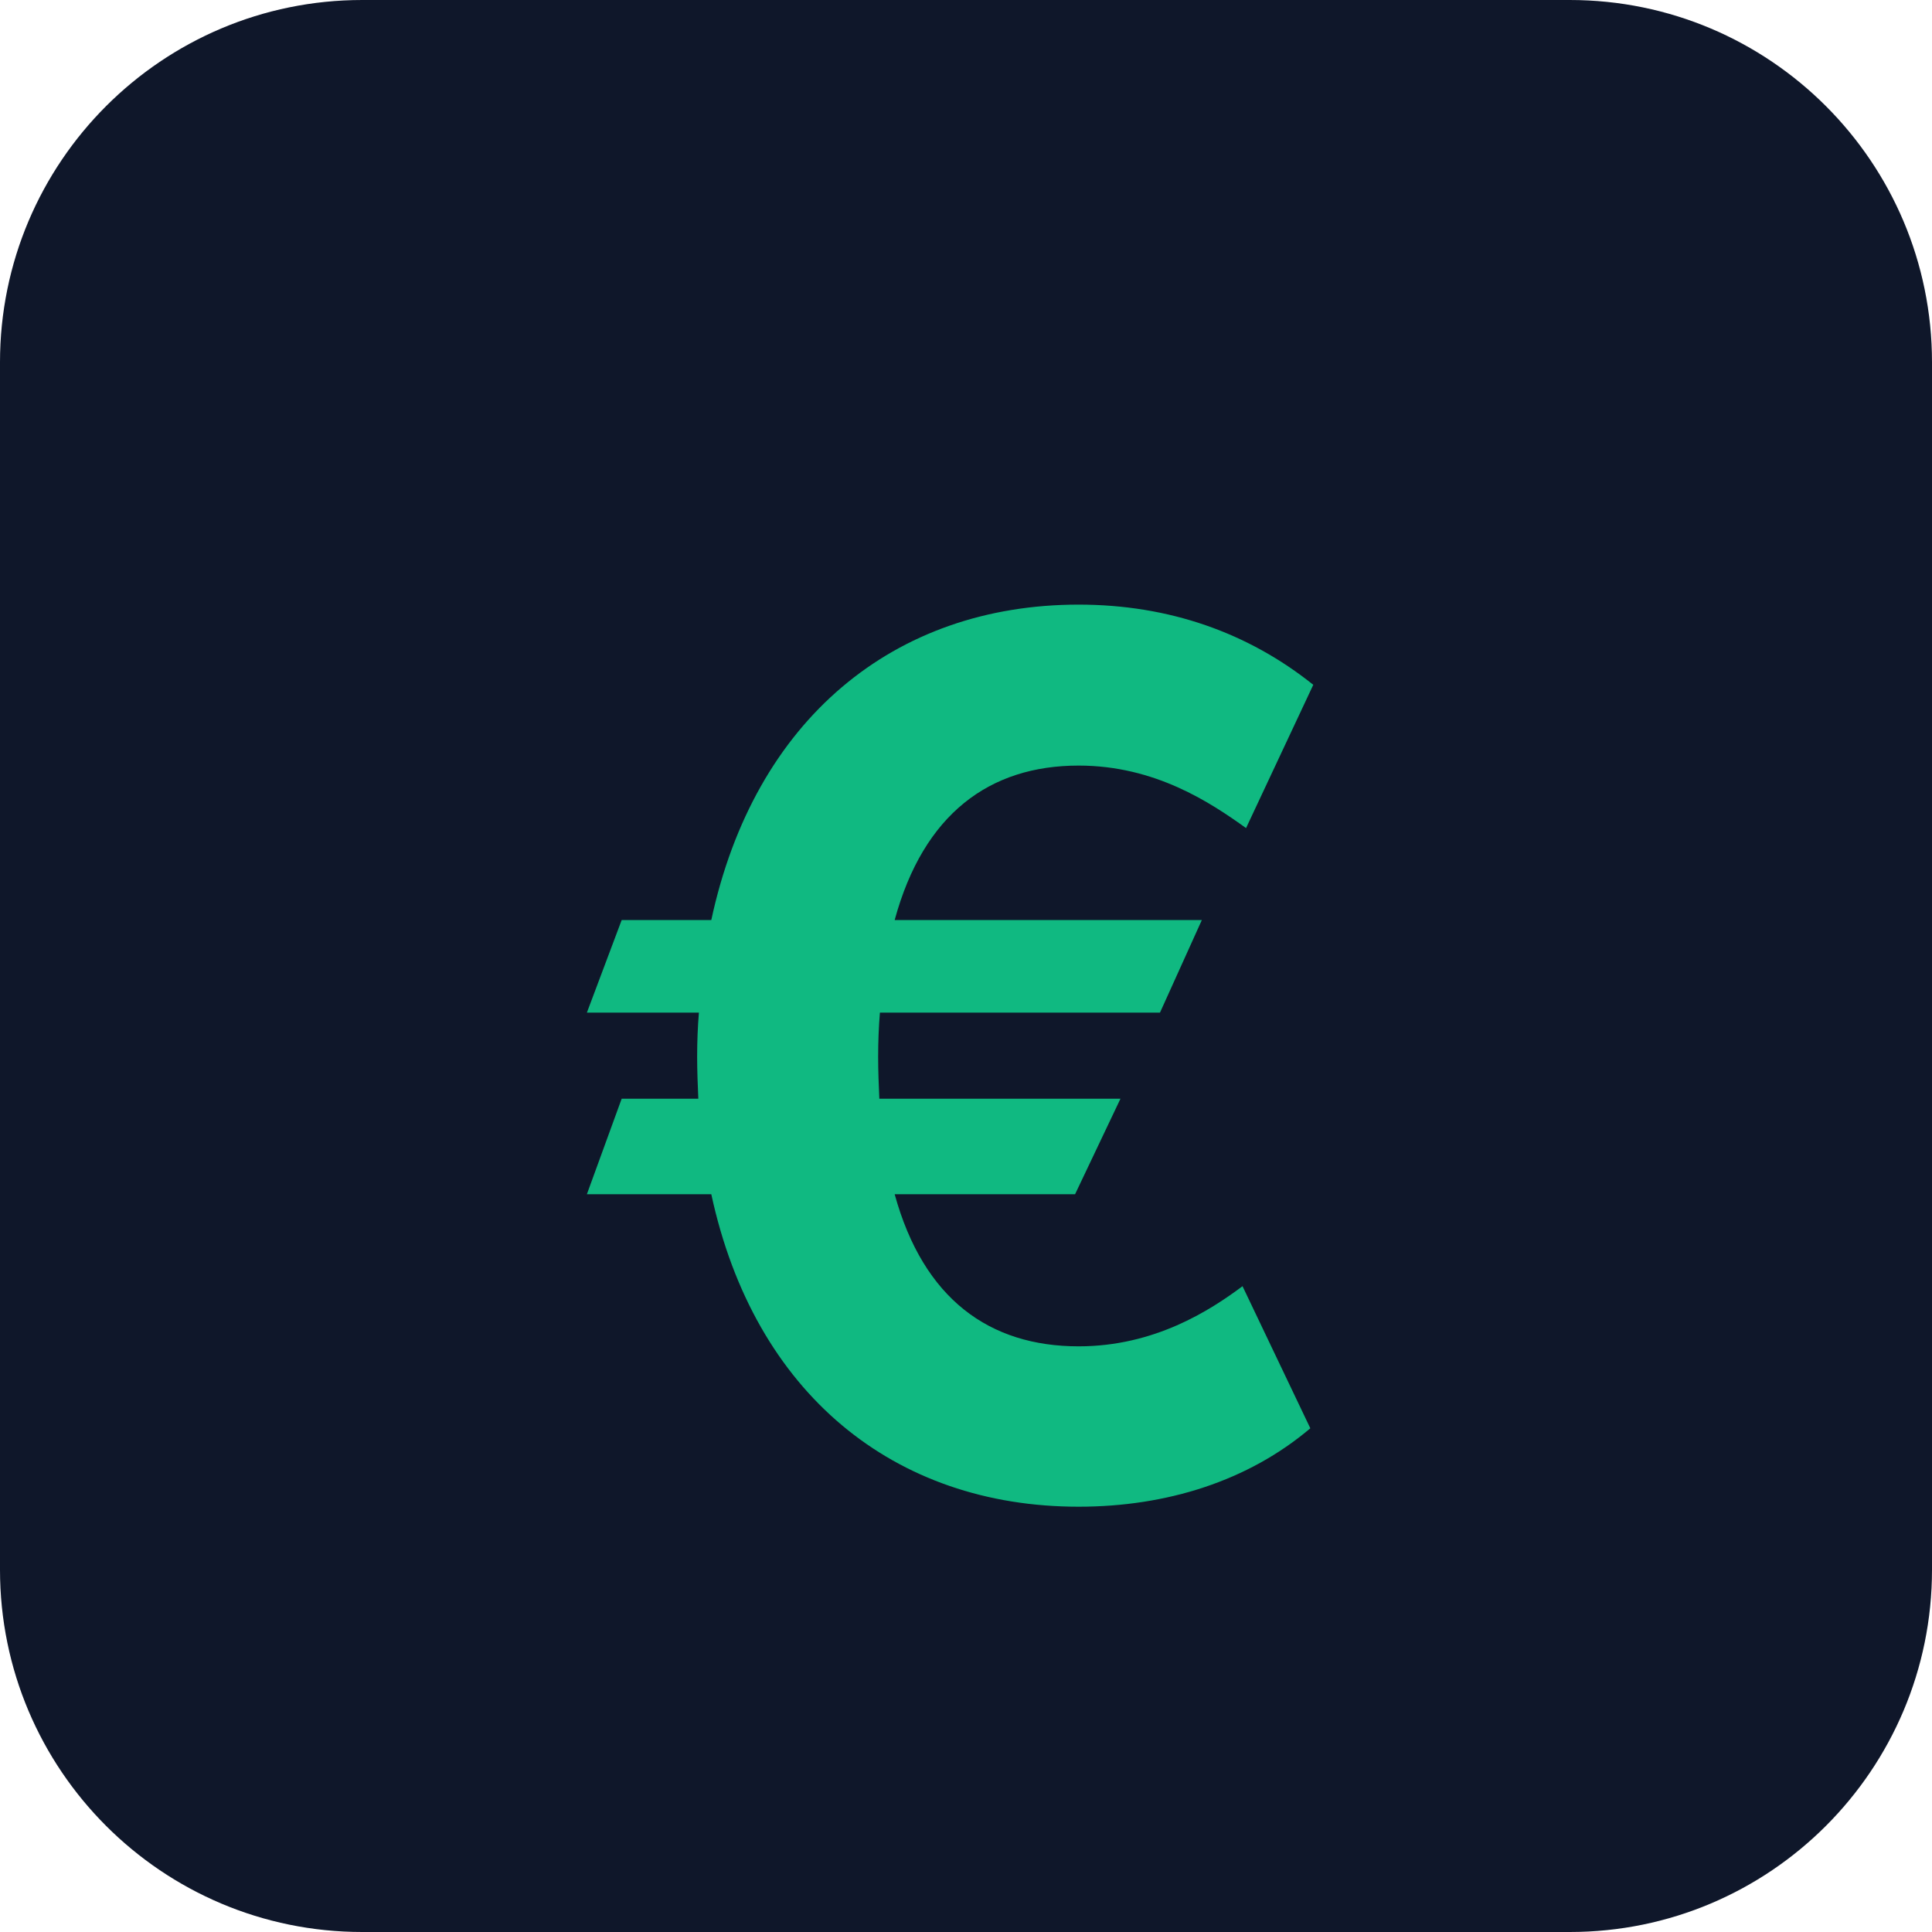
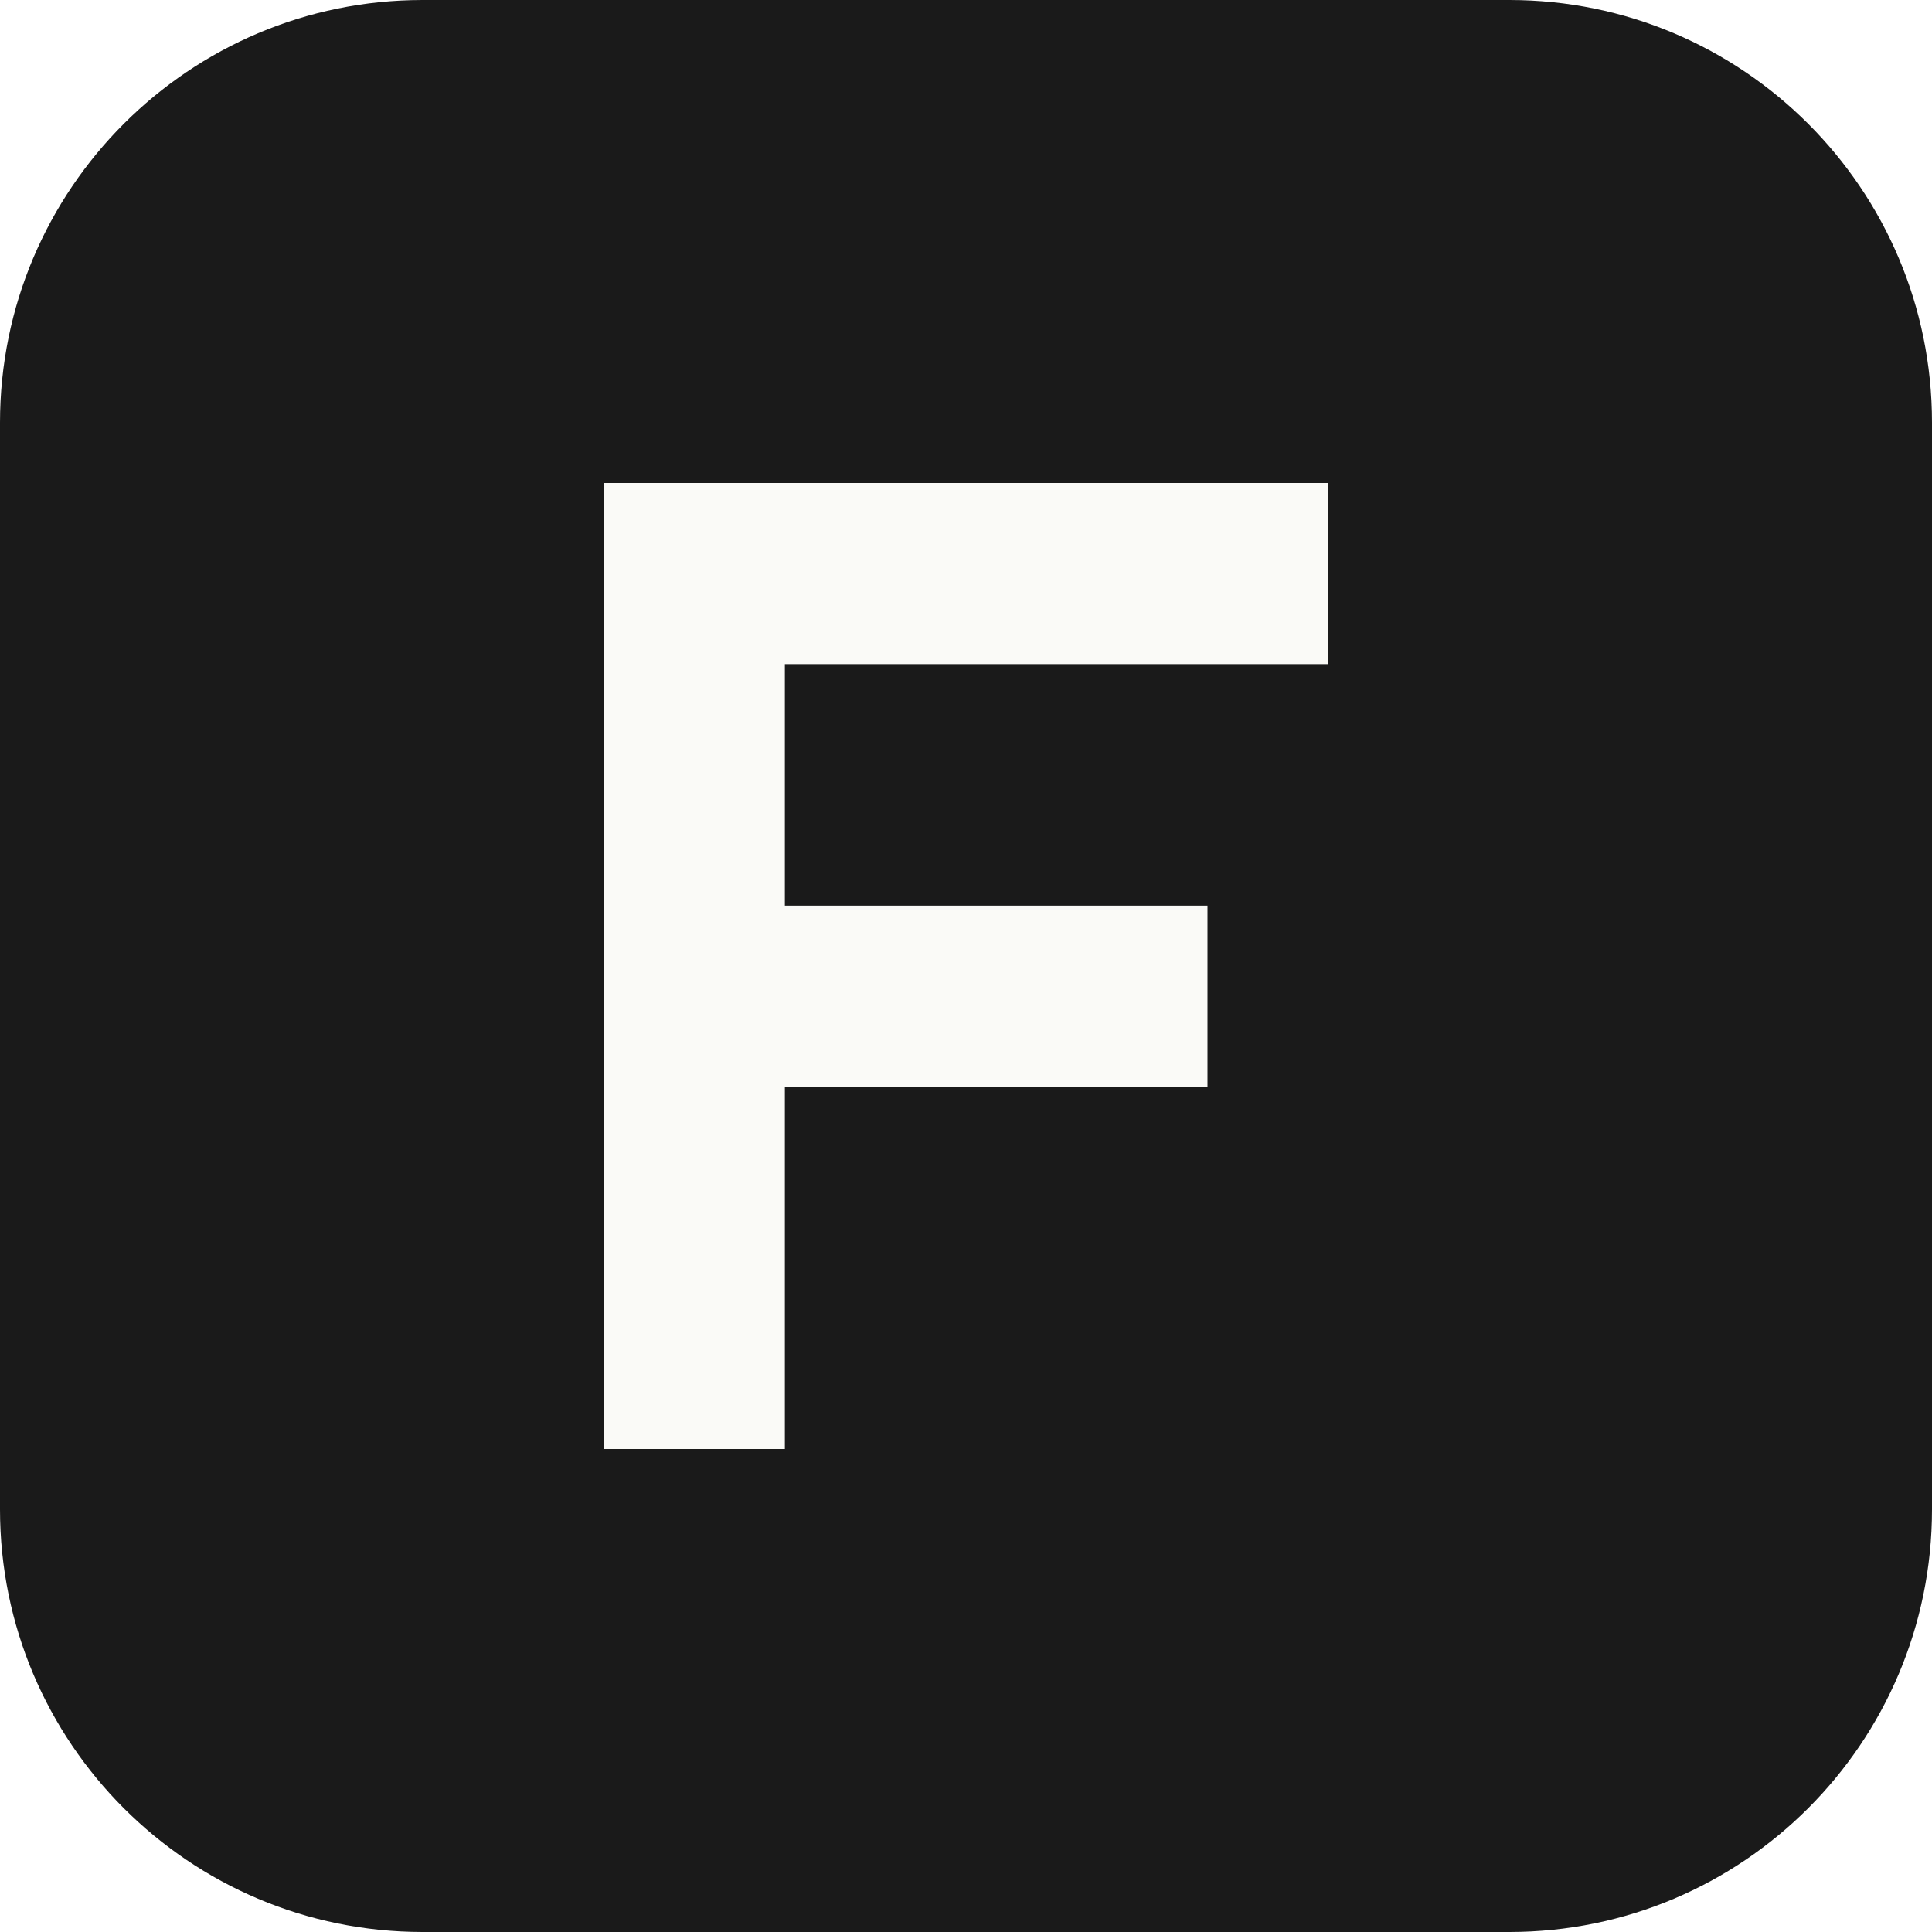
- <svg xmlns="http://www.w3.org/2000/svg" viewBox="0 0 512 512">
-   <rect width="512" height="512" rx="96" fill="#0f172a" />
-   <text x="50%" y="54%" text-anchor="middle" dominant-baseline="middle" font-family="system-ui, -apple-system, Segoe UI, sans-serif" font-size="320" font-weight="700" fill="#10b981">€</text>
+ <svg xmlns="http://www.w3.org/2000/svg" viewBox="0 0 512 512" width="512" height="512">
+   <rect width="512" height="512" rx="112" fill="#1A1A1A" />
+   <path d="M160 128 H352 V176 H208 V240 H320 V288 H208 V384 H160 Z" fill="#FAFAF7" />
</svg>
